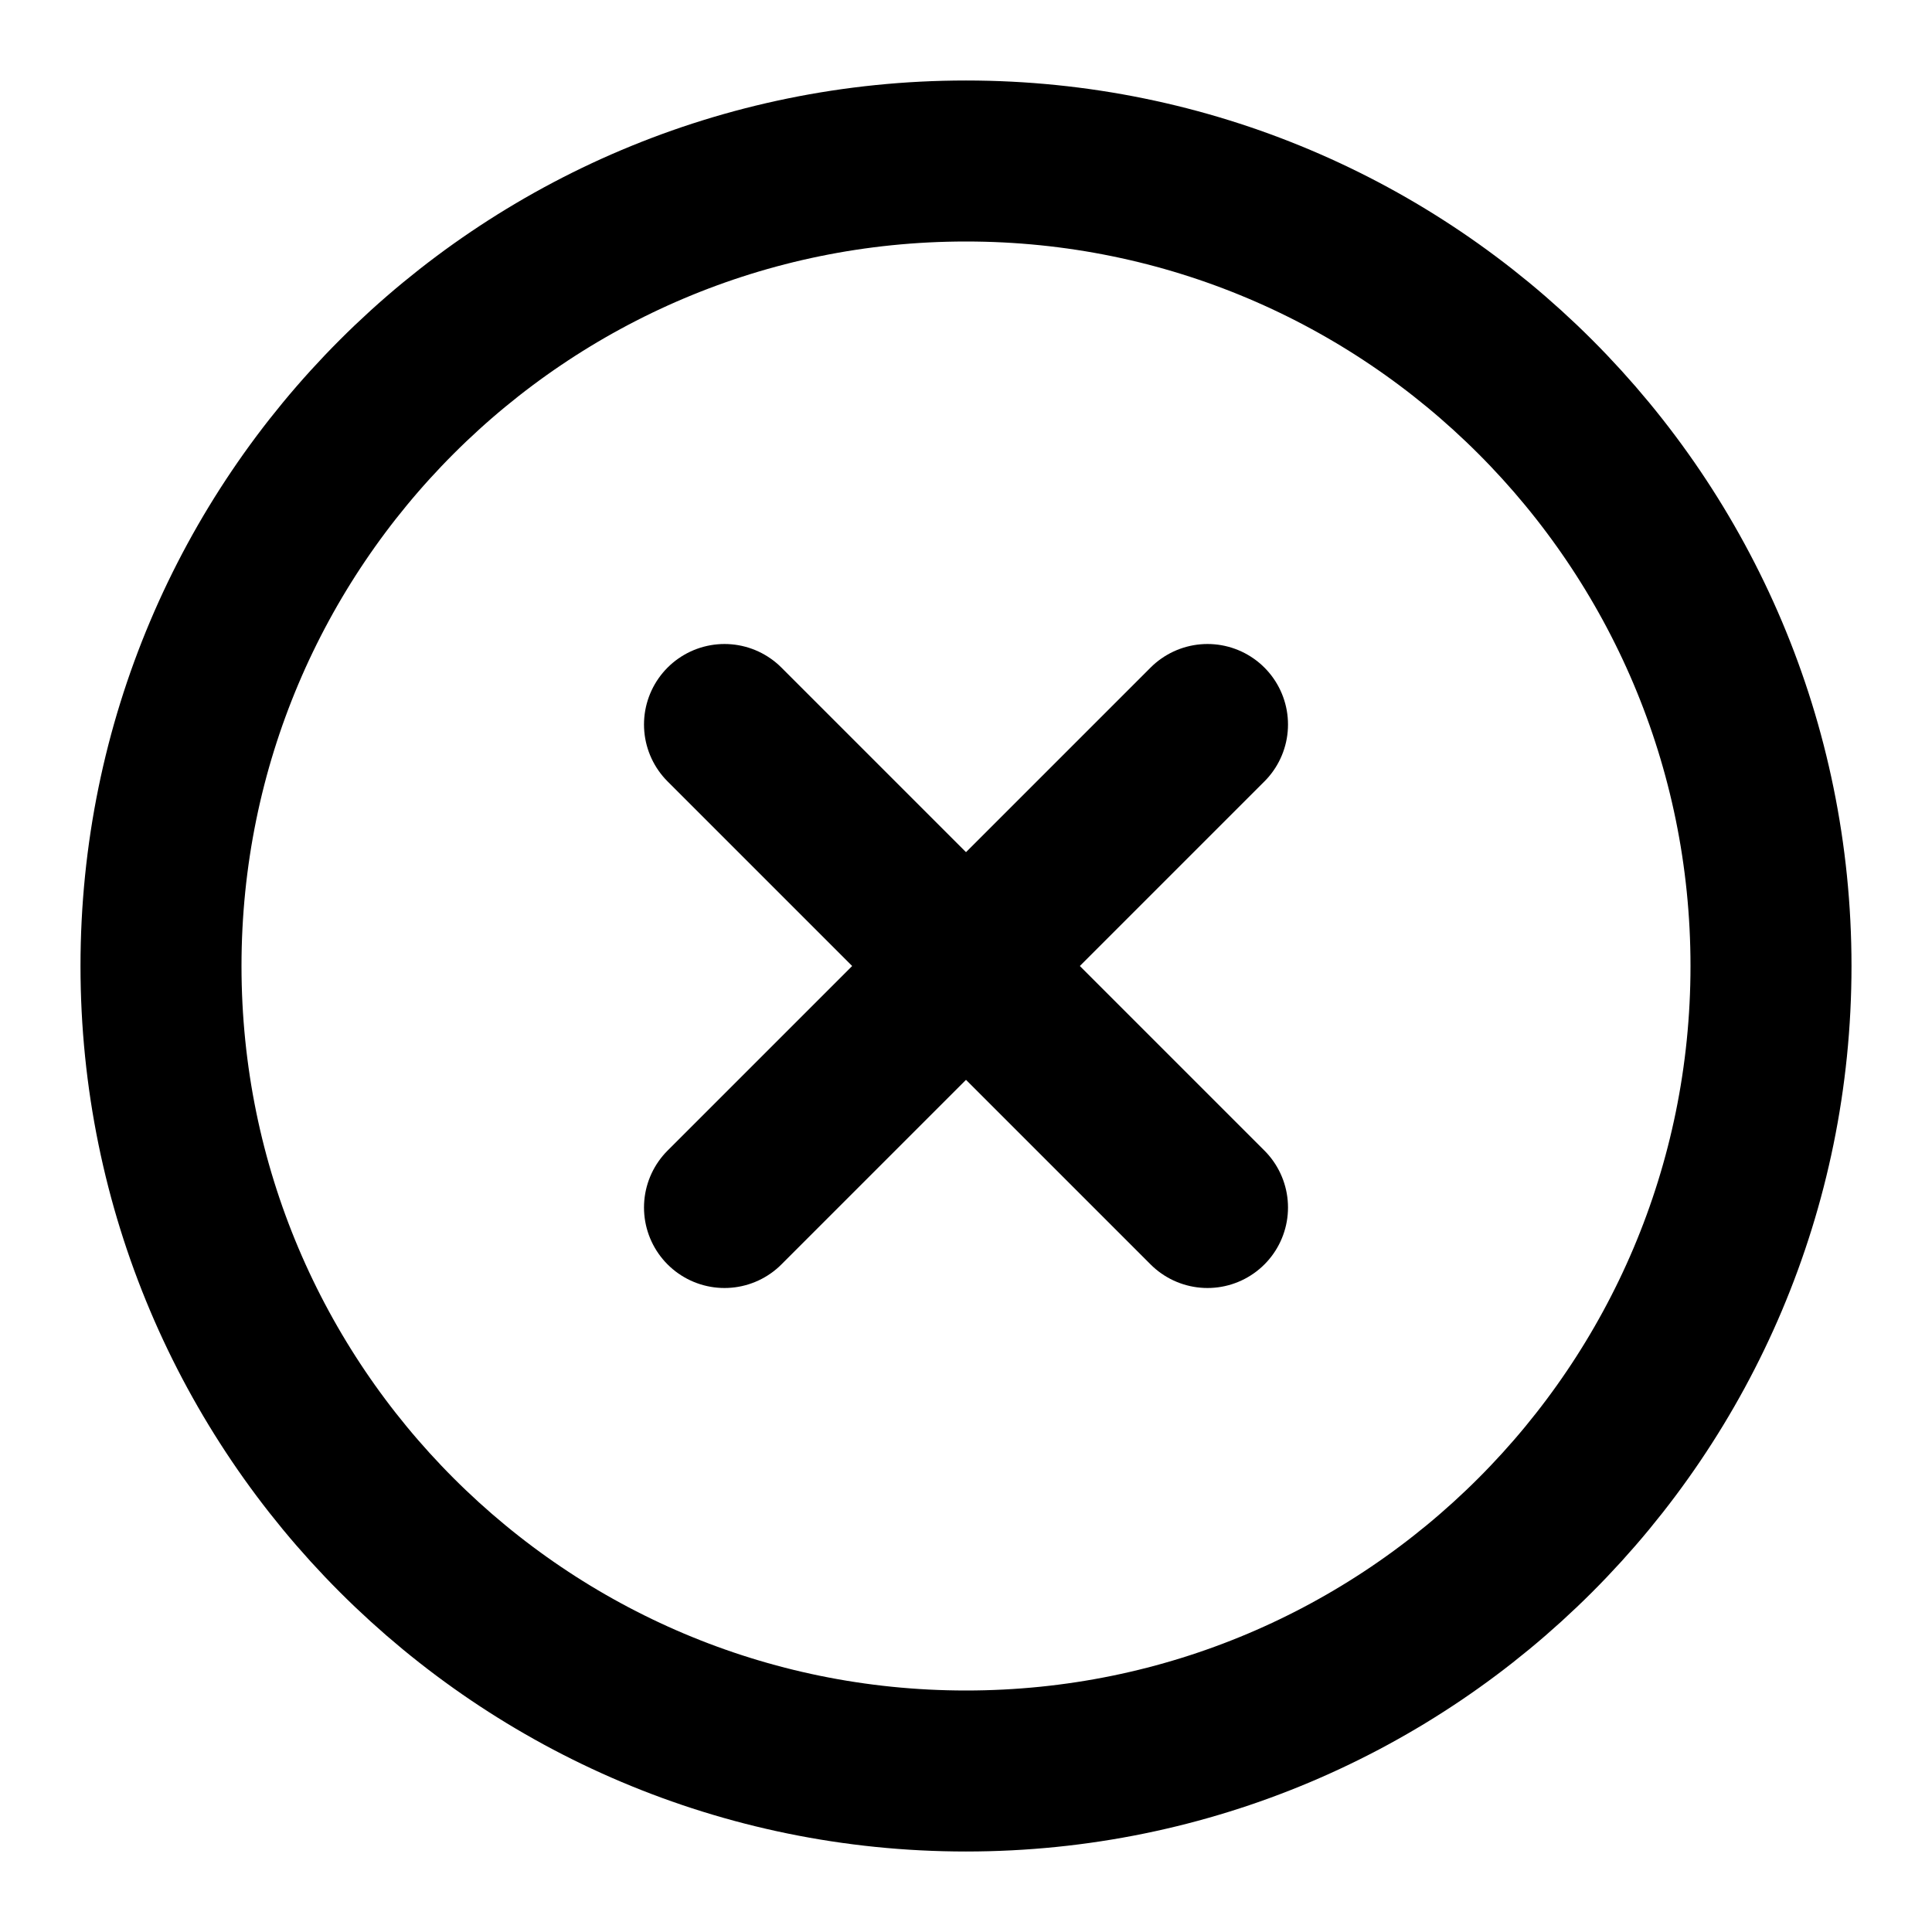
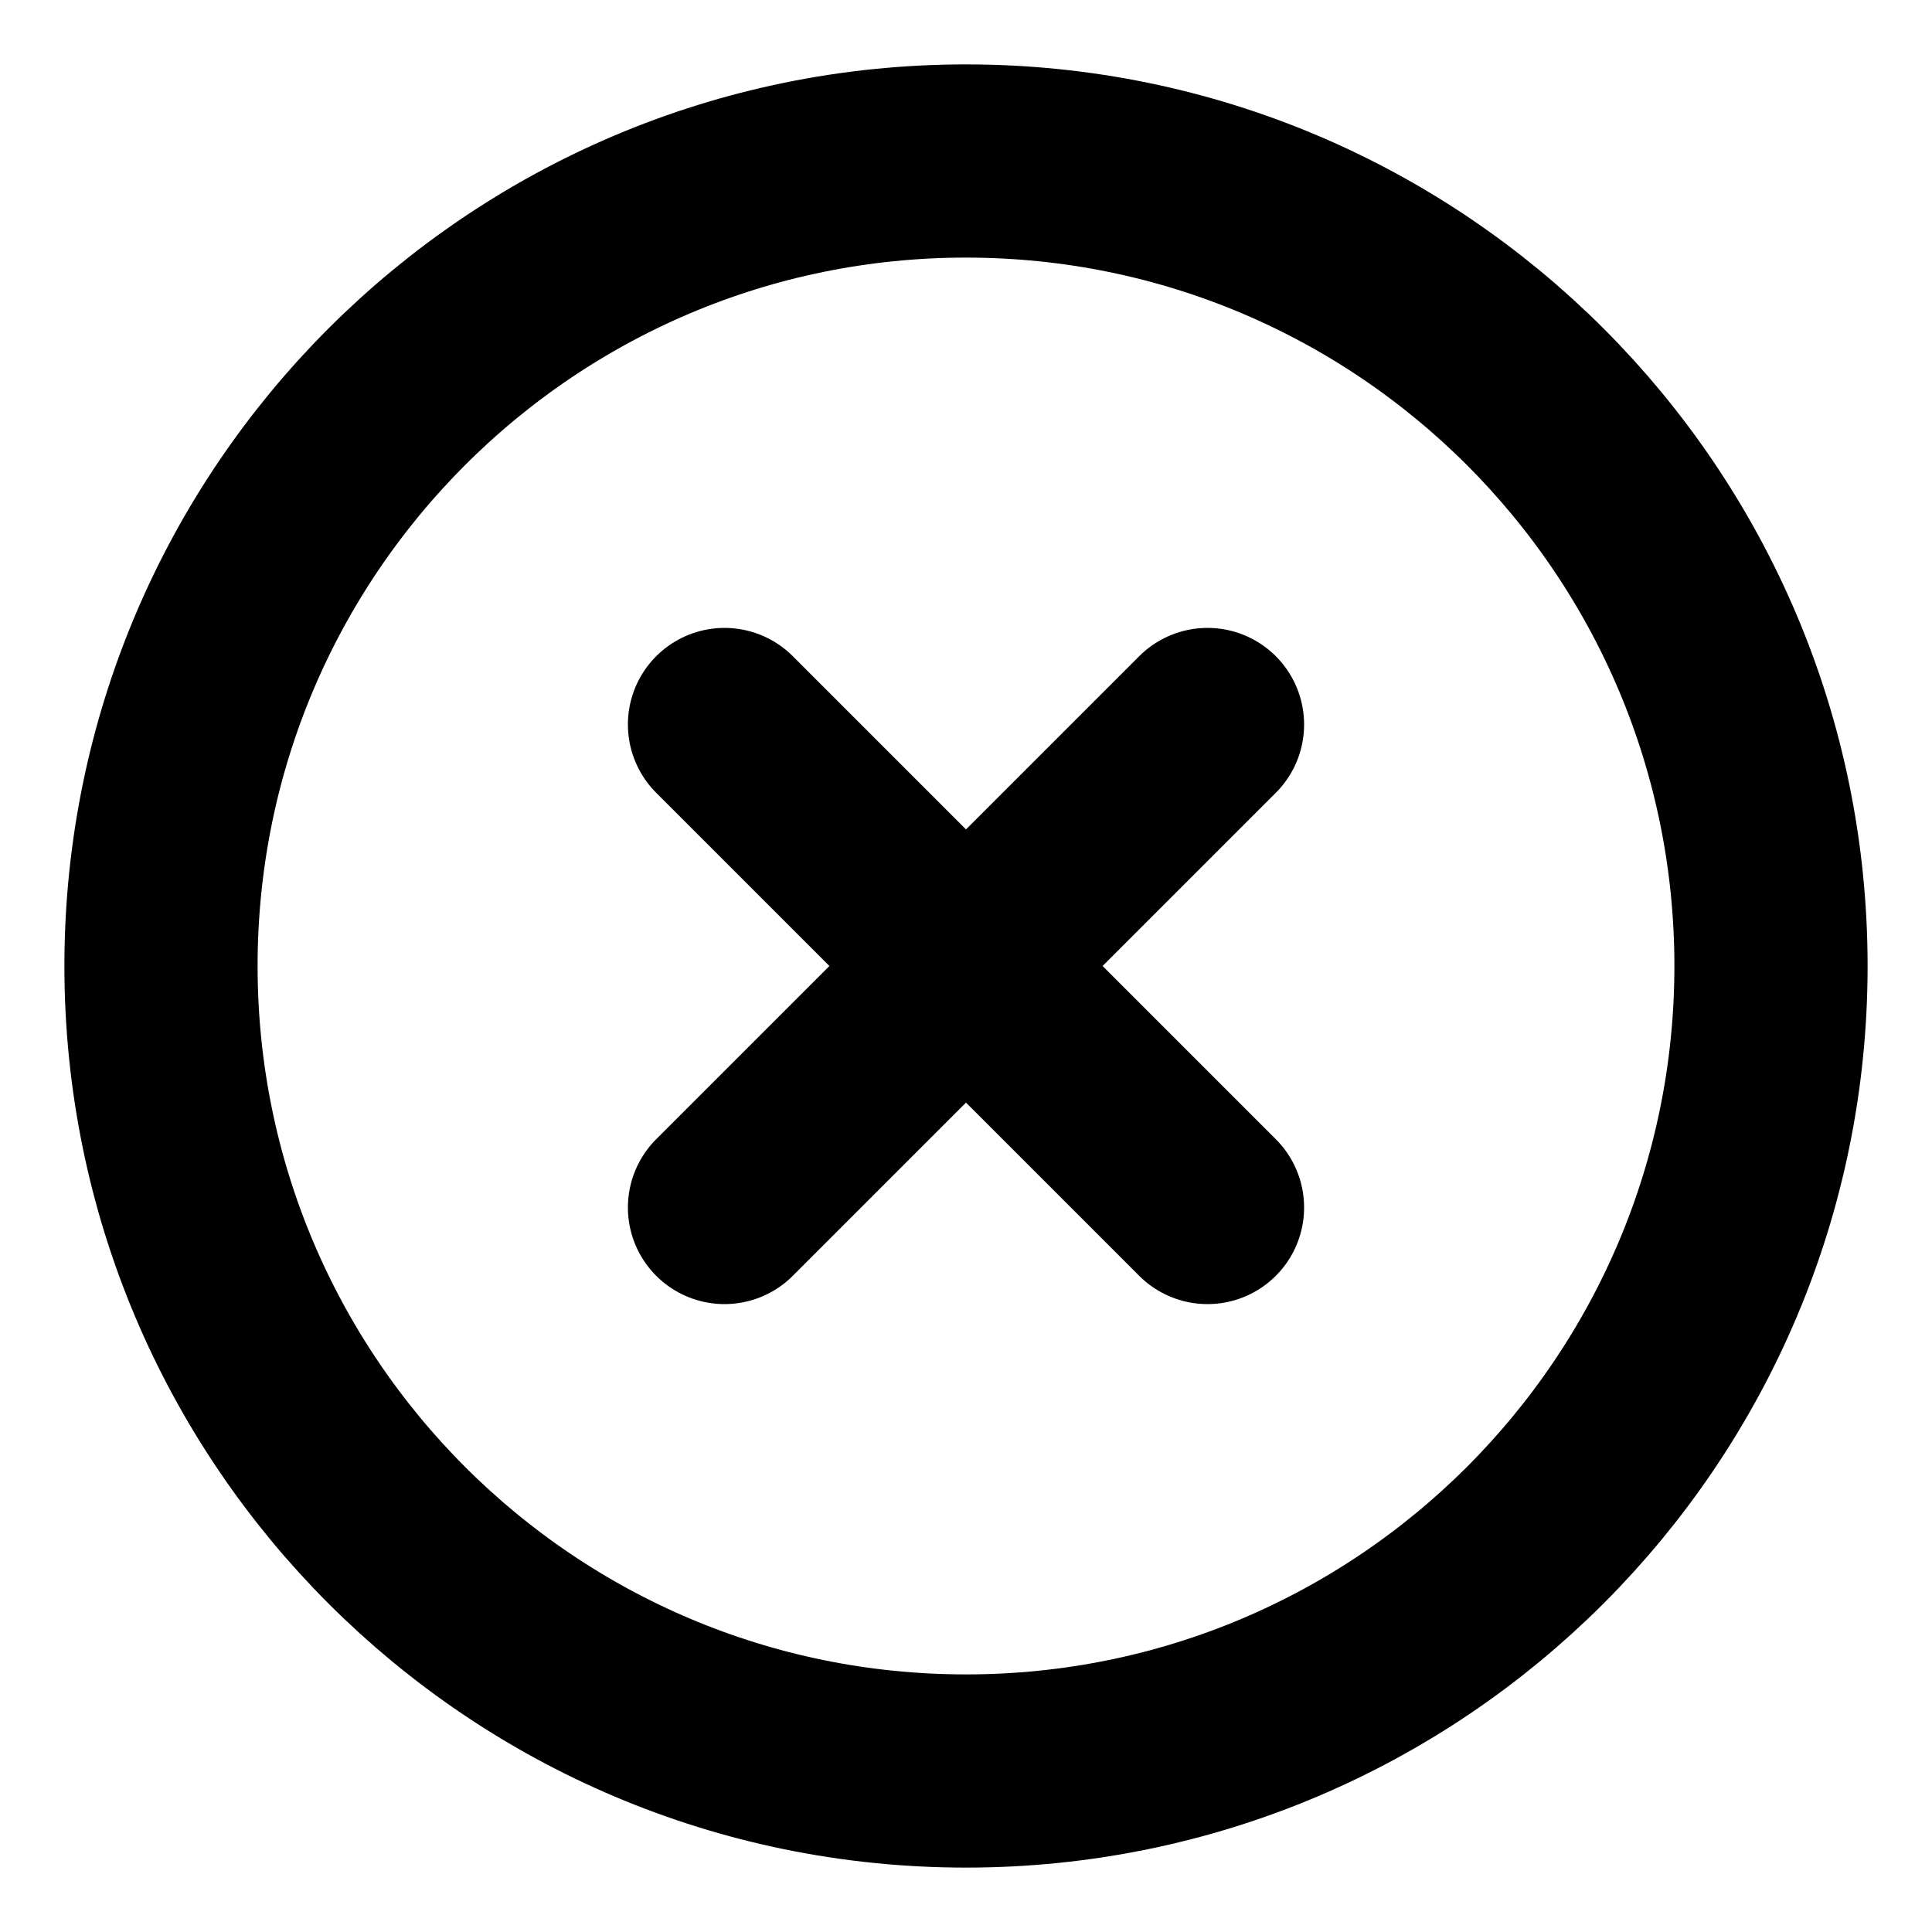
- <svg xmlns="http://www.w3.org/2000/svg" width="24" height="24" viewBox="0 0 24 24" fill="none" stroke="#000" stroke-width="2" stroke-linecap="round" stroke-linejoin="round">
+ <svg xmlns="http://www.w3.org/2000/svg" width="24" height="24" viewBox="0 0 24 24" fill="none" stroke="#000" stroke-width="2.4" stroke-linecap="round" stroke-linejoin="round">
  <circle cx="12" cy="12" r="10" />
  <path d="m15 9-6 6" />
  <path d="m9 9 6 6" />
</svg>
